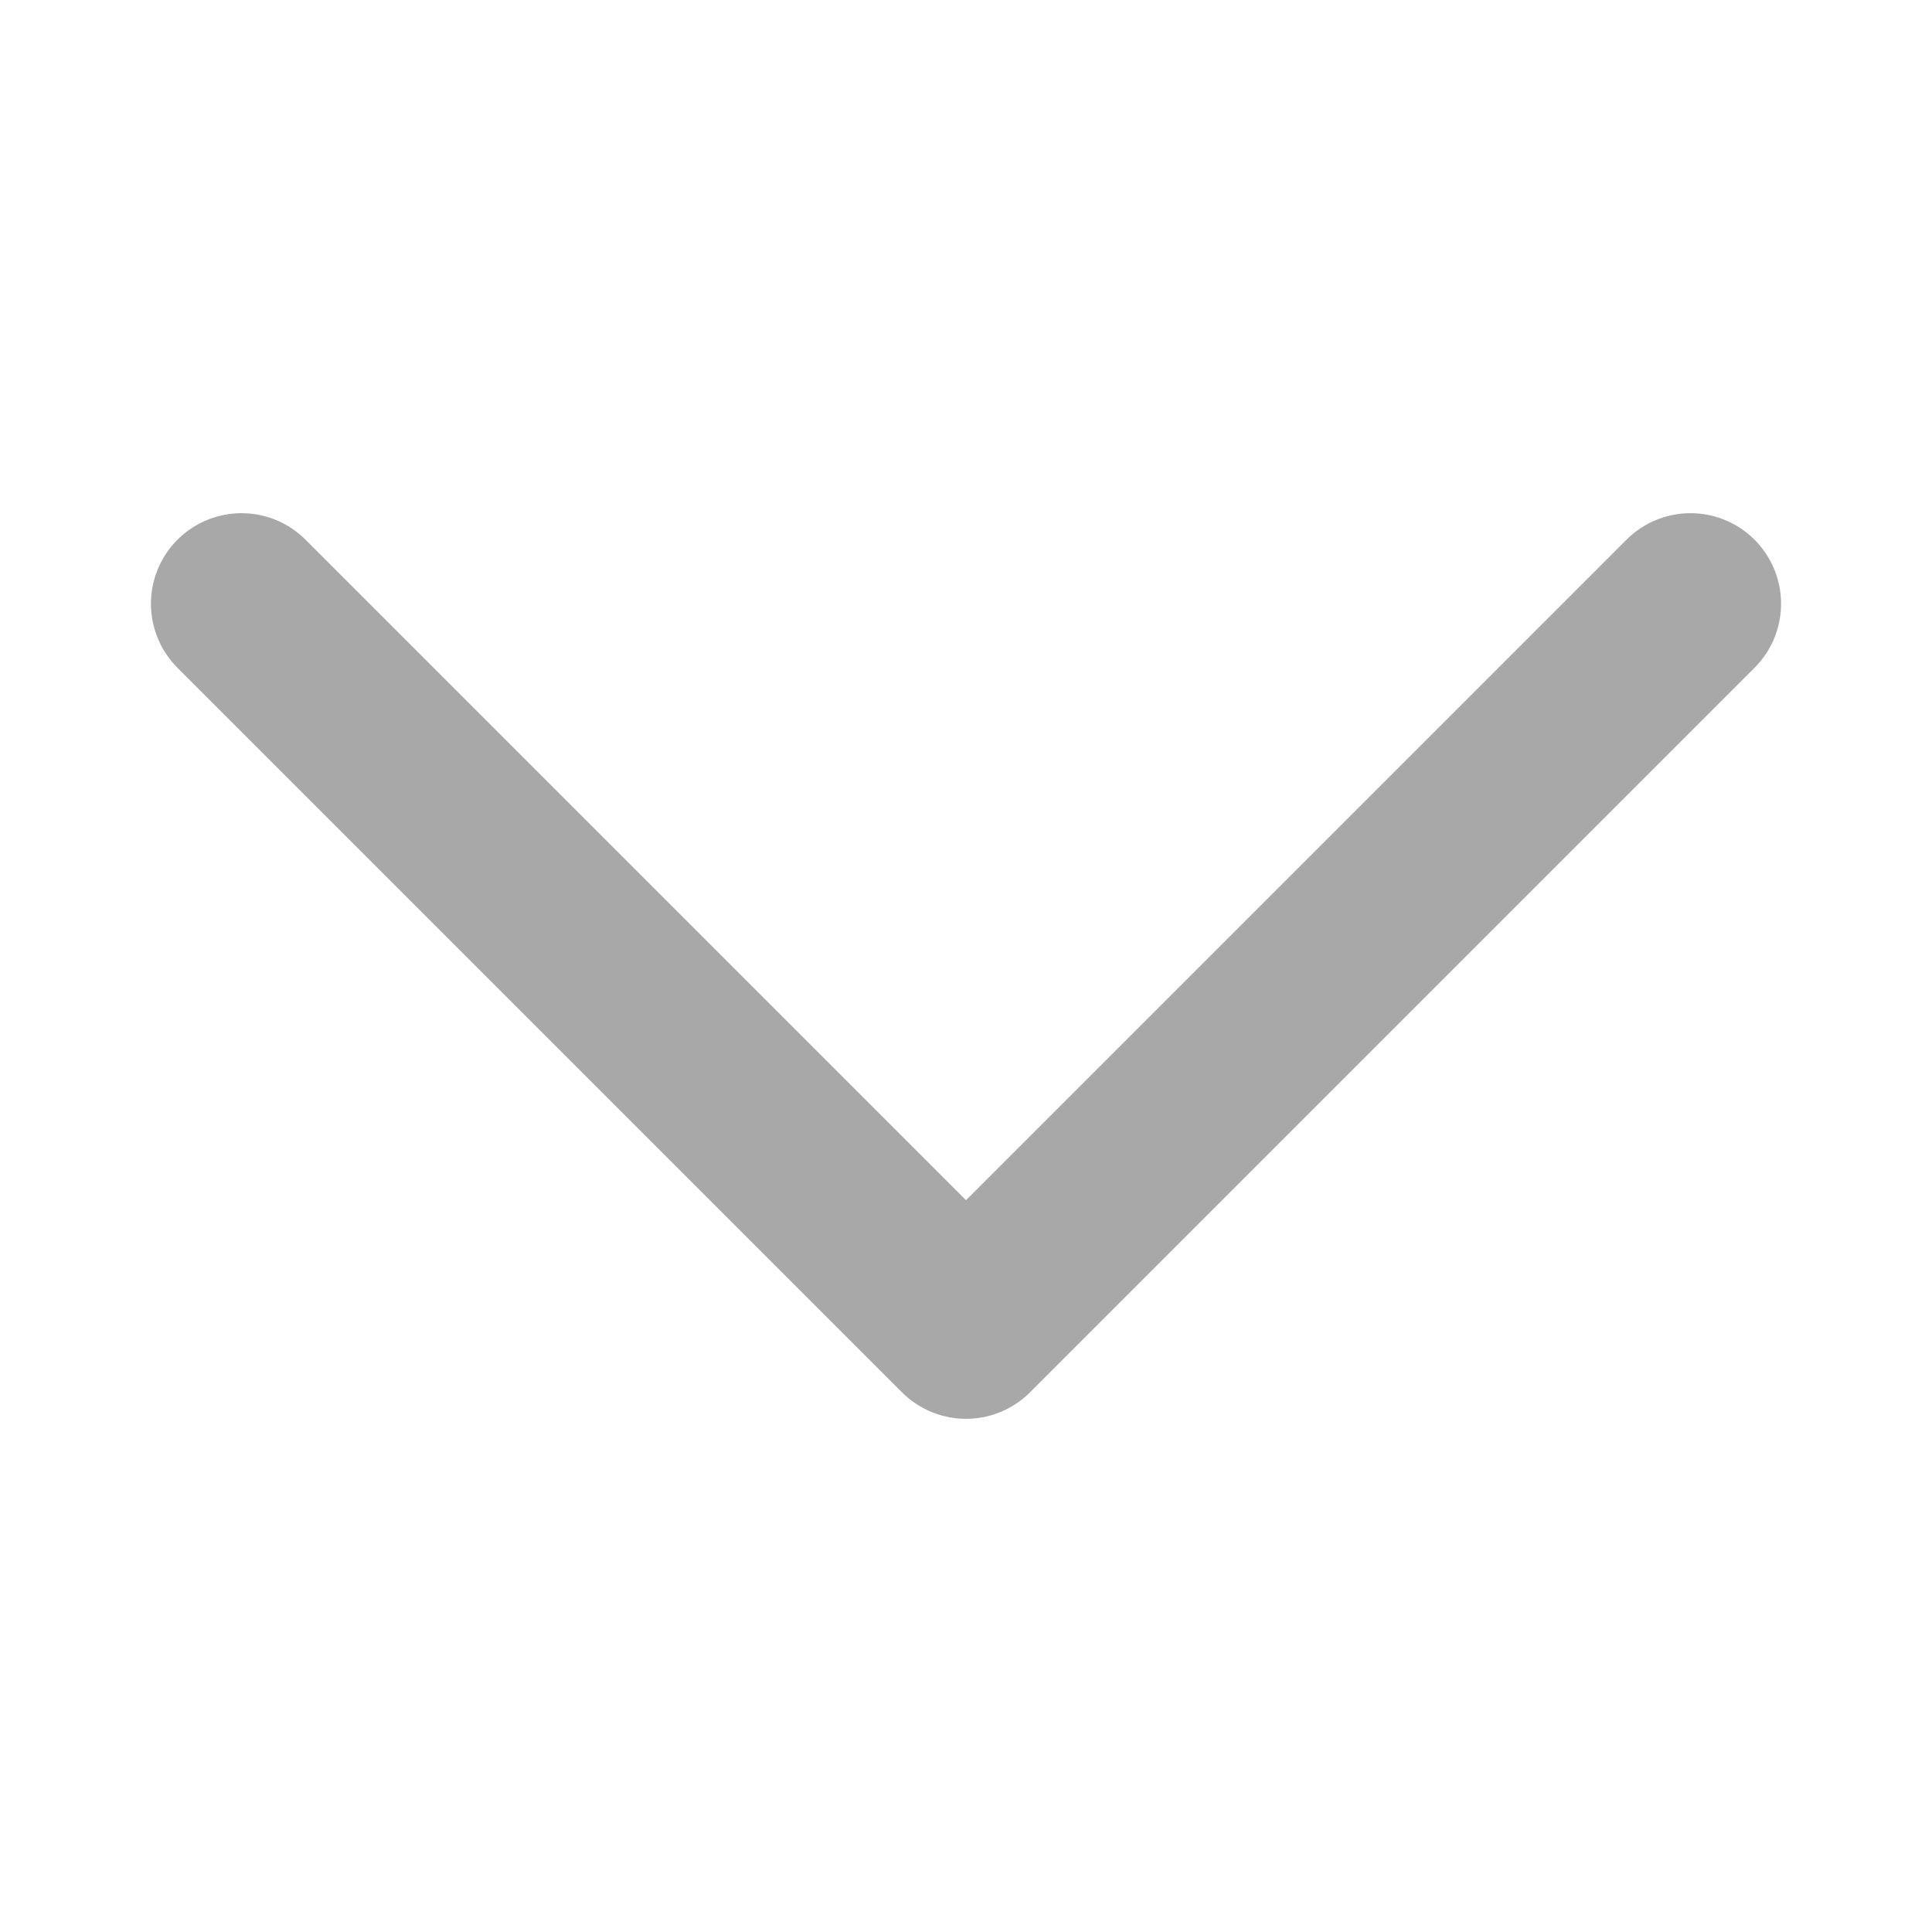
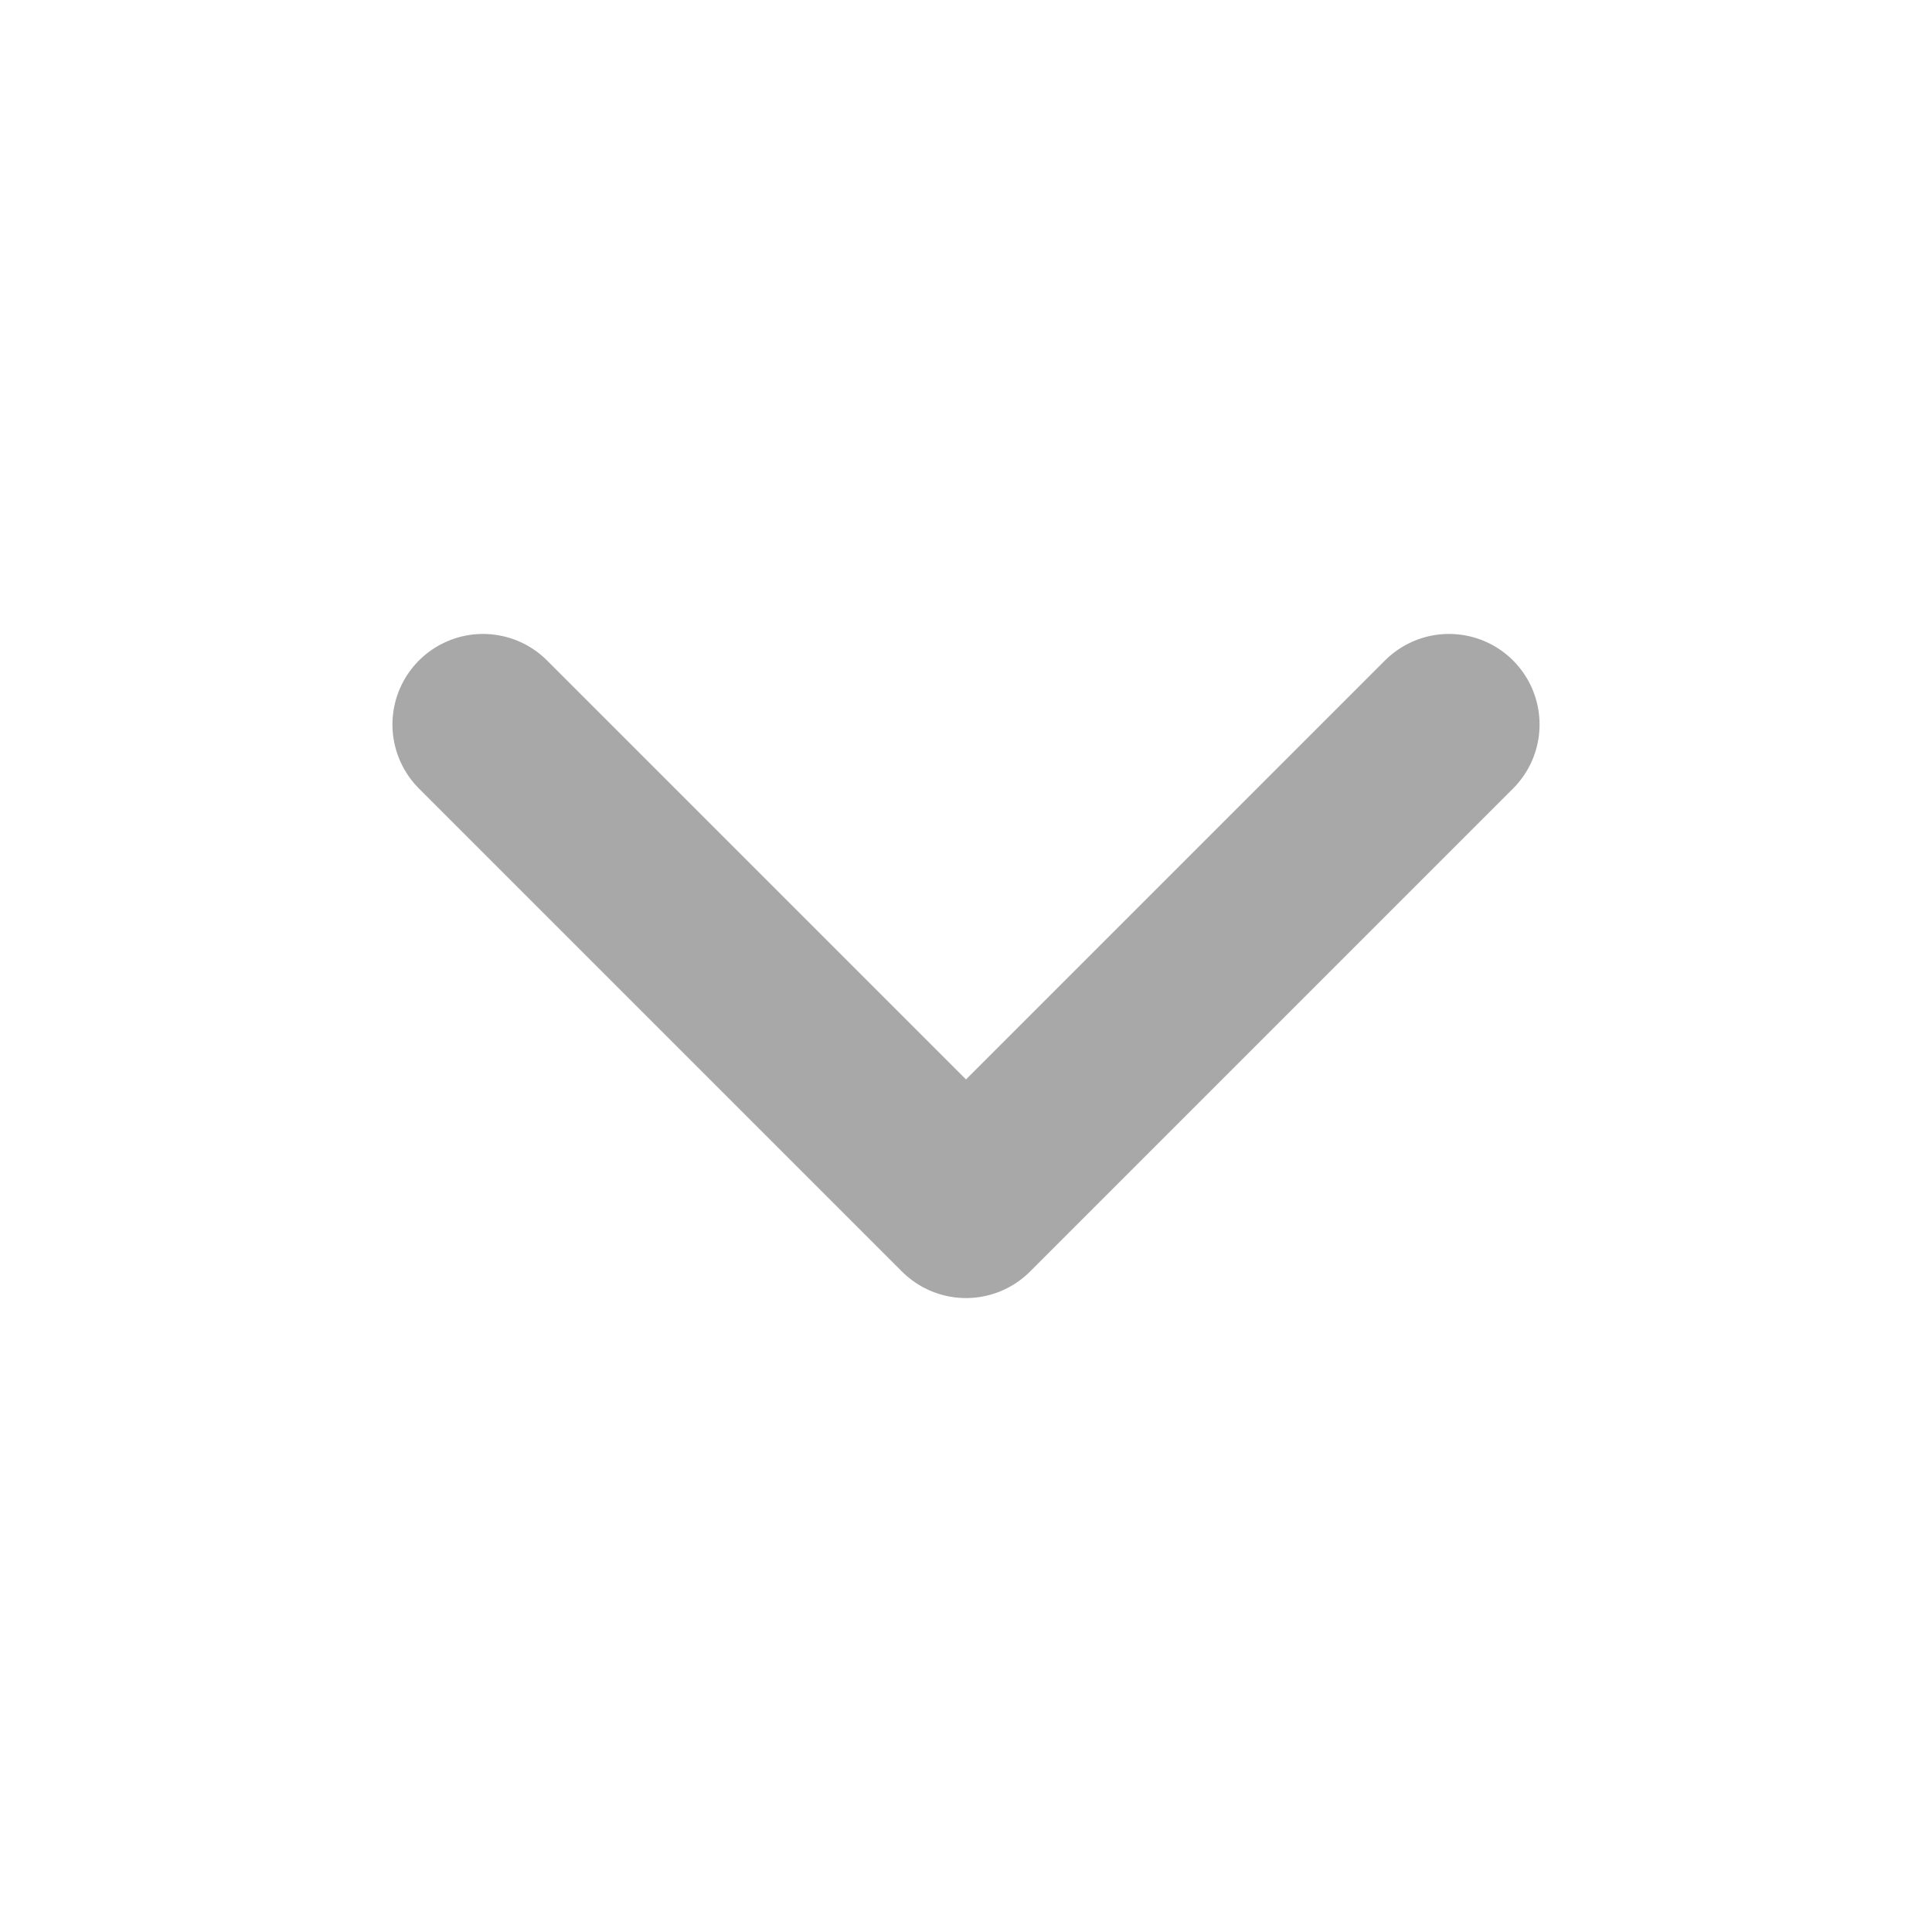
- <svg xmlns="http://www.w3.org/2000/svg" preserveAspectRatio="none" overflow="visible" style="display: block;" width="16" height="16" viewBox="0 0 16 16" fill="none">
-   <g id="chevron">
-     <path id="Chevron Path" d="M2 5L8 11L14 5" stroke="#A8A8A8" stroke-width="1.5" stroke-linecap="round" stroke-linejoin="round" />
-   </g>
+ <svg xmlns="http://www.w3.org/2000/svg" width="16" height="16" viewBox="0 0 16 16" fill="none" aria-hidden="true">
+   <path d="M4 6L8 10L12 6" stroke="#A8A8A8" stroke-width="1.5" stroke-linecap="round" stroke-linejoin="round" />
</svg>
